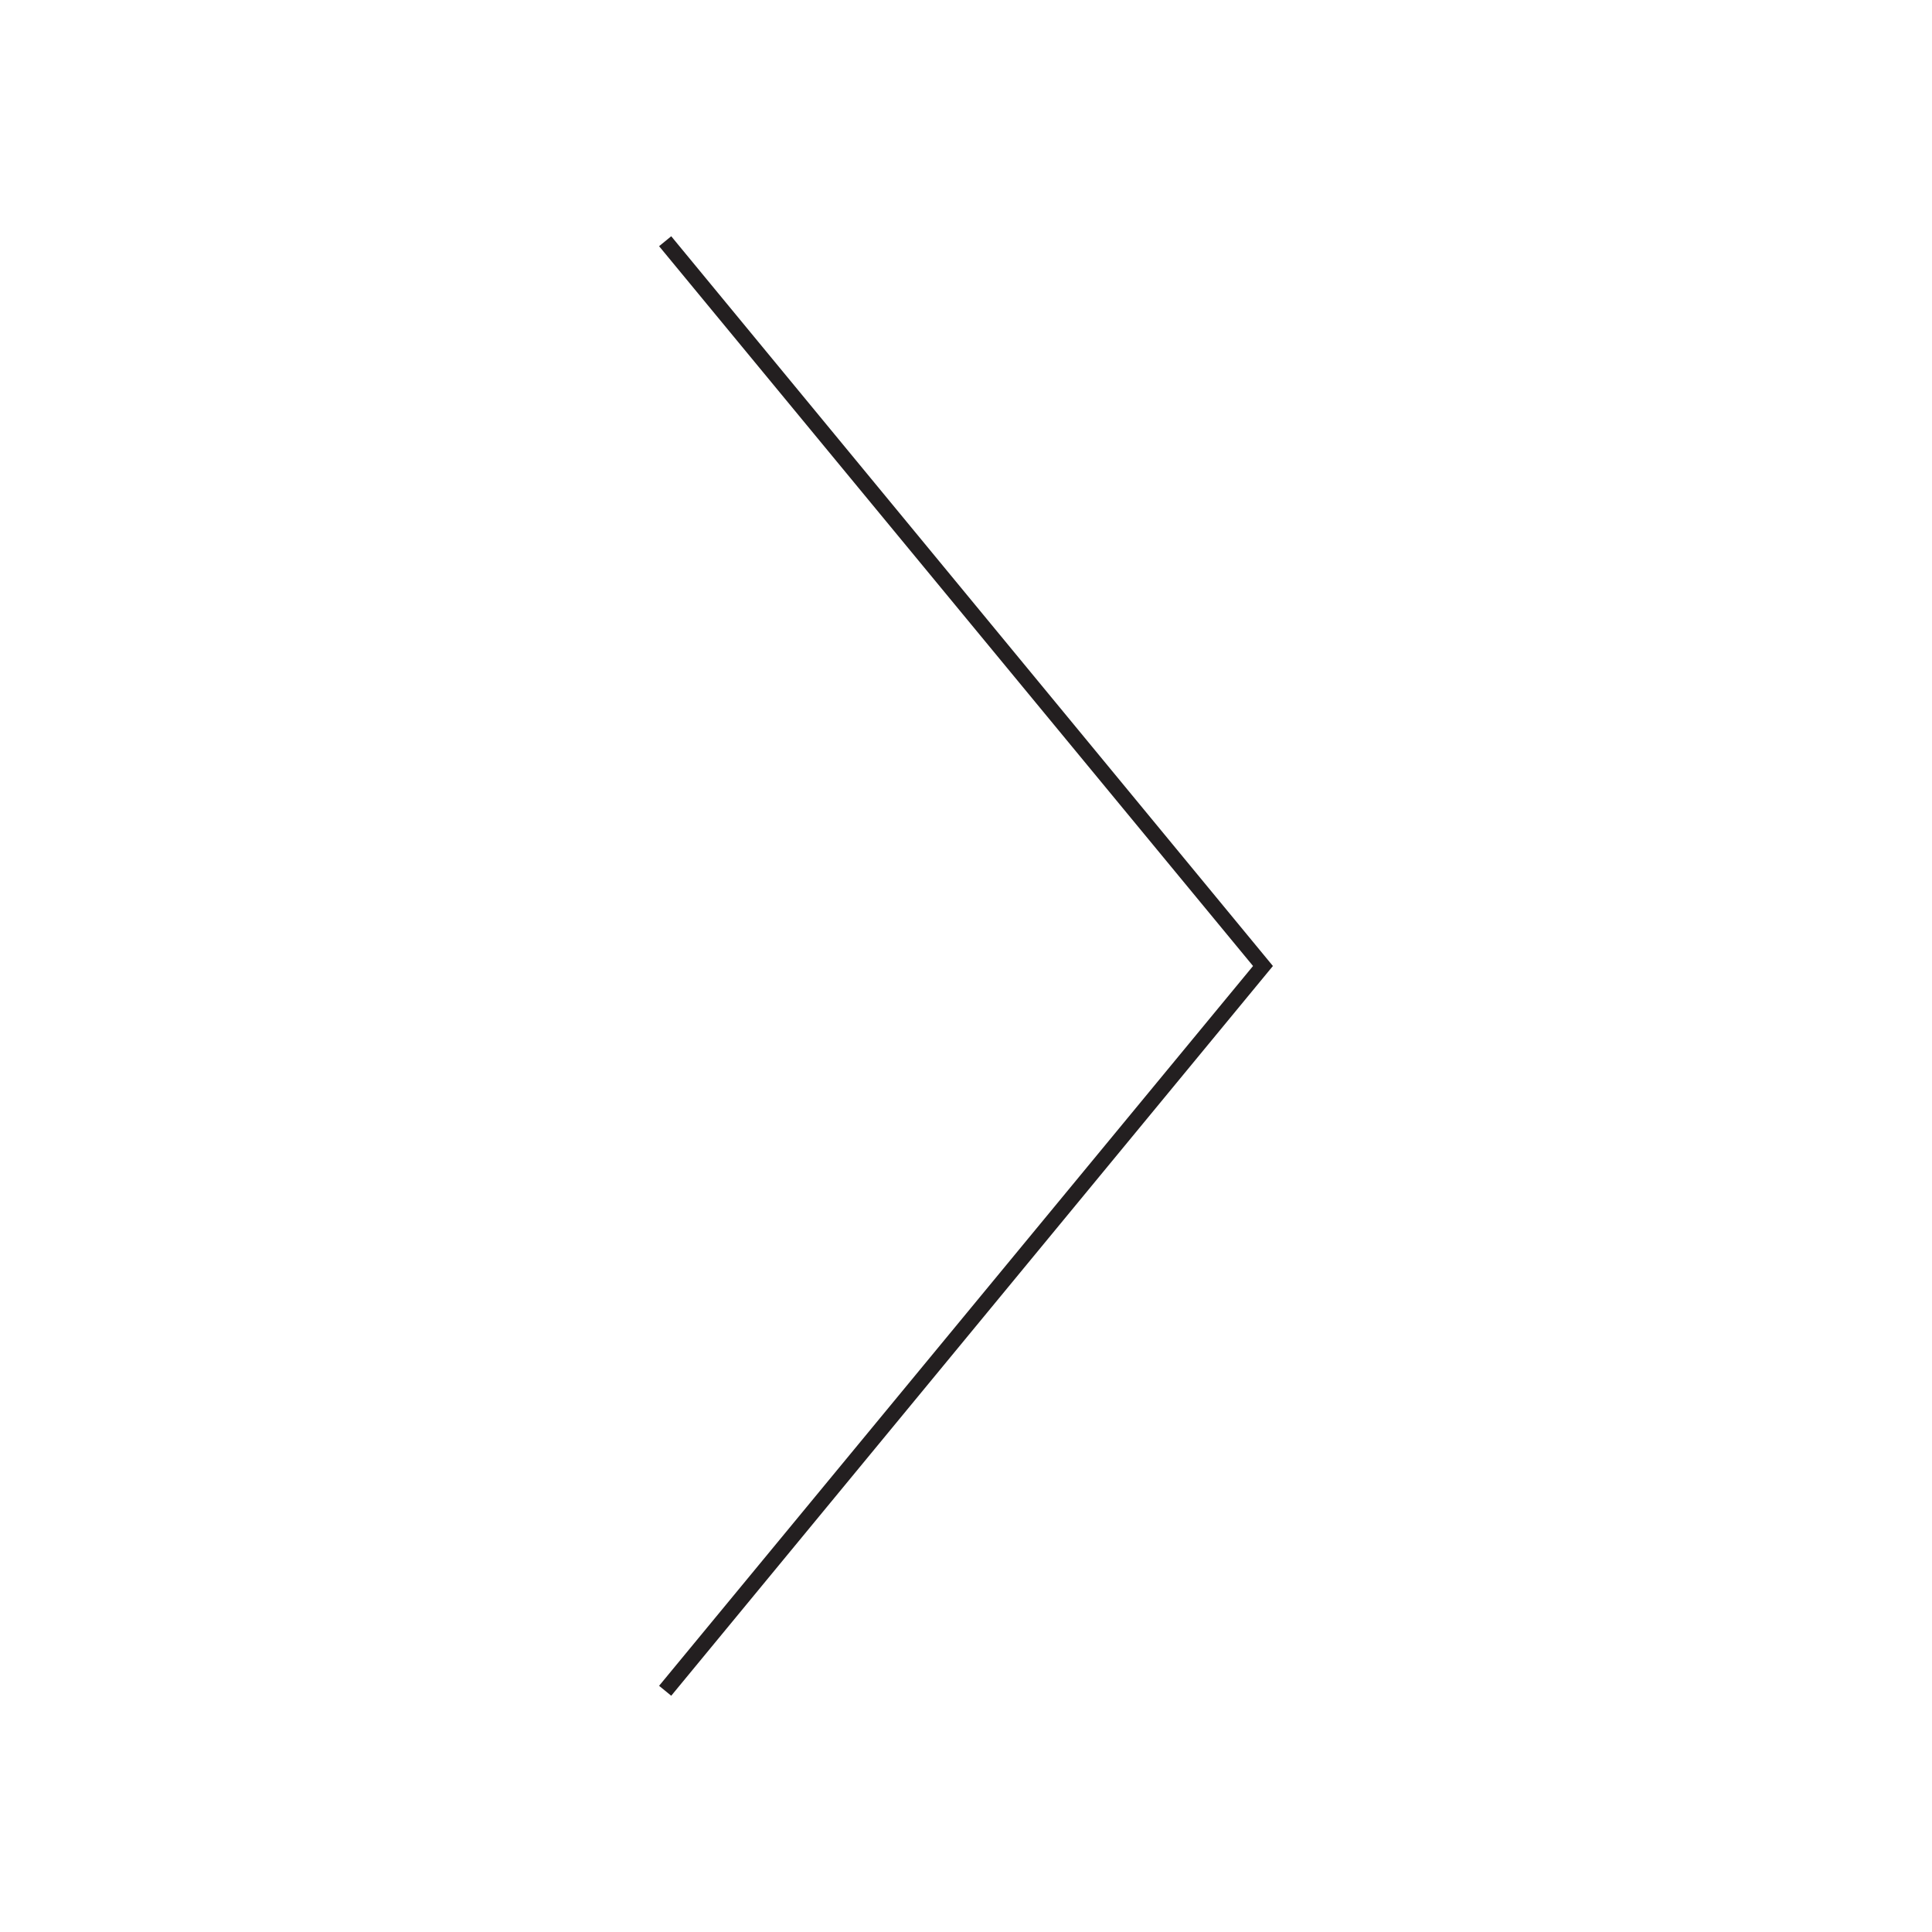
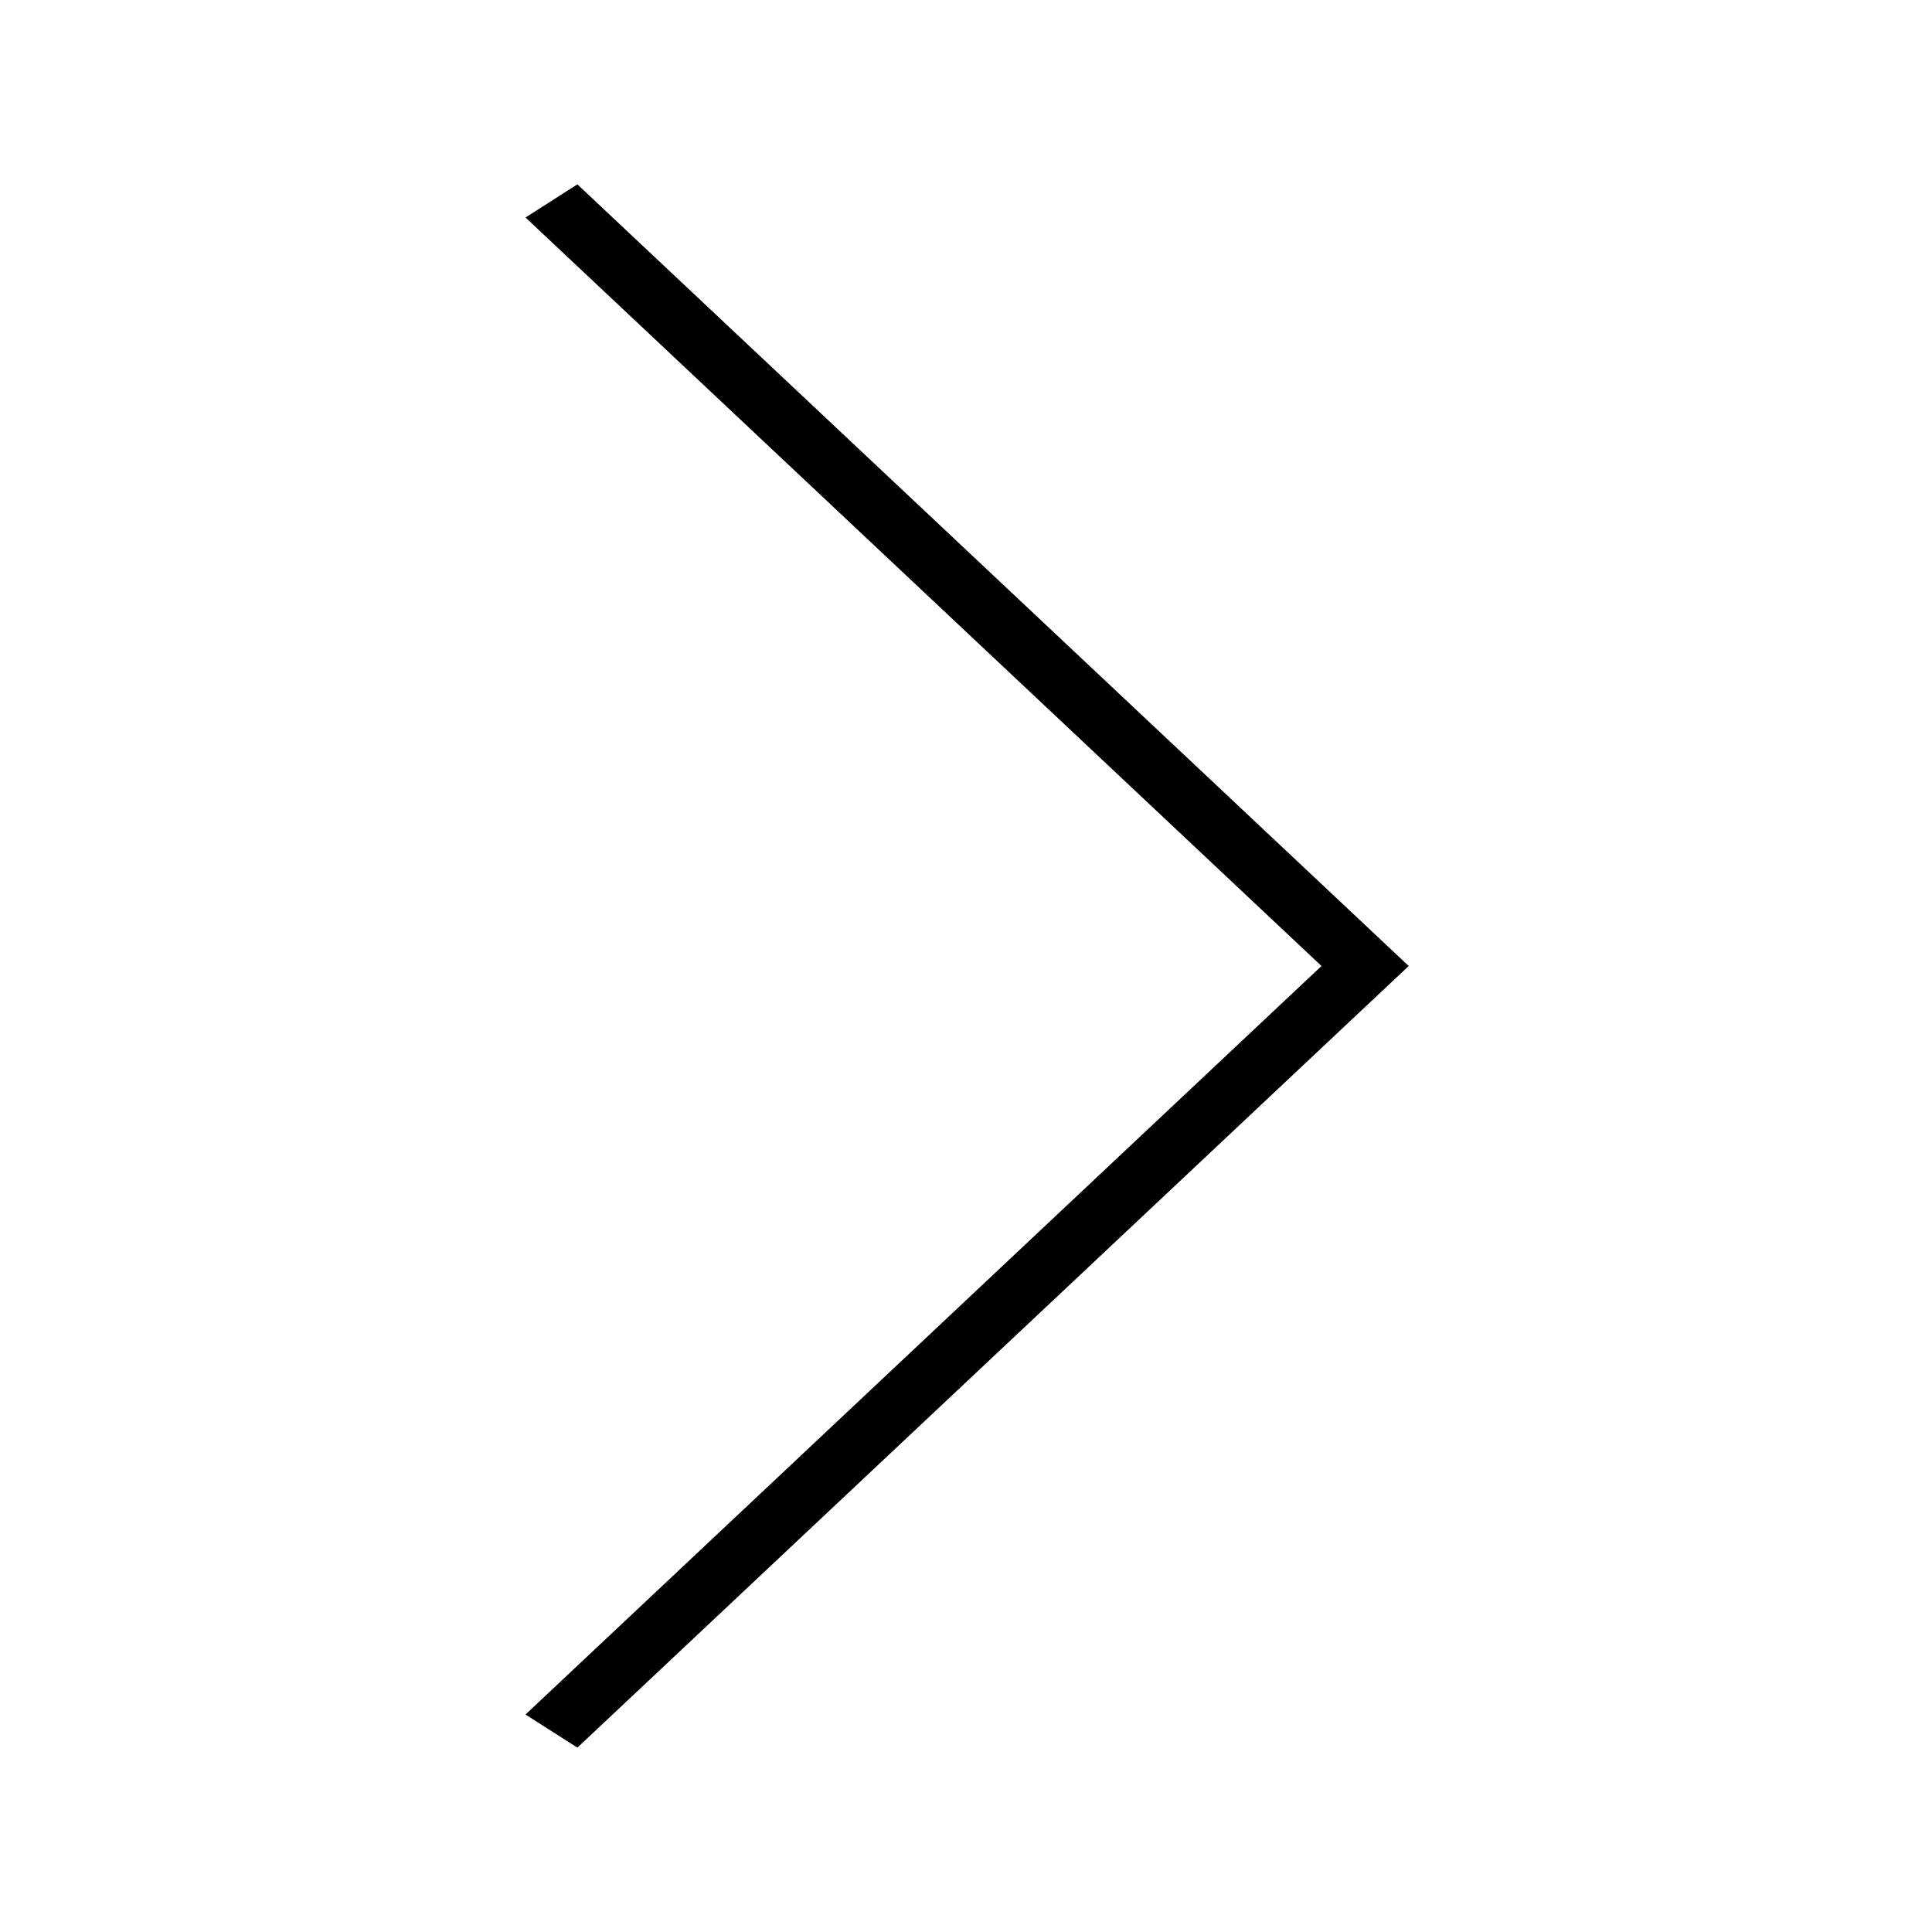
- <svg xmlns="http://www.w3.org/2000/svg" version="1.1" id="Layer_1" x="0px" y="0px" viewBox="0 0 175 175" enable-background="new 0 0 175 175" xml:space="preserve">
-   <g>
-     <polygon fill="#231F20" points="60.8,153.6 115.3,87.5 60.8,21.4 59.7,22.3 113.5,87.5 59.7,152.7  " />
-   </g>
+ <svg xmlns="http://www.w3.org/2000/svg" version="1.1" id="Layer_1" x="0px" y="0px" viewBox="0 0 175 175" style="enable-background:new 0 0 175 175;" xml:space="preserve">
+   <polygon points="119.7,87.5 47.6,19.7 52.3,16.7 127.6,87.5 52.3,158.3 47.6,155.3 " />
</svg>
